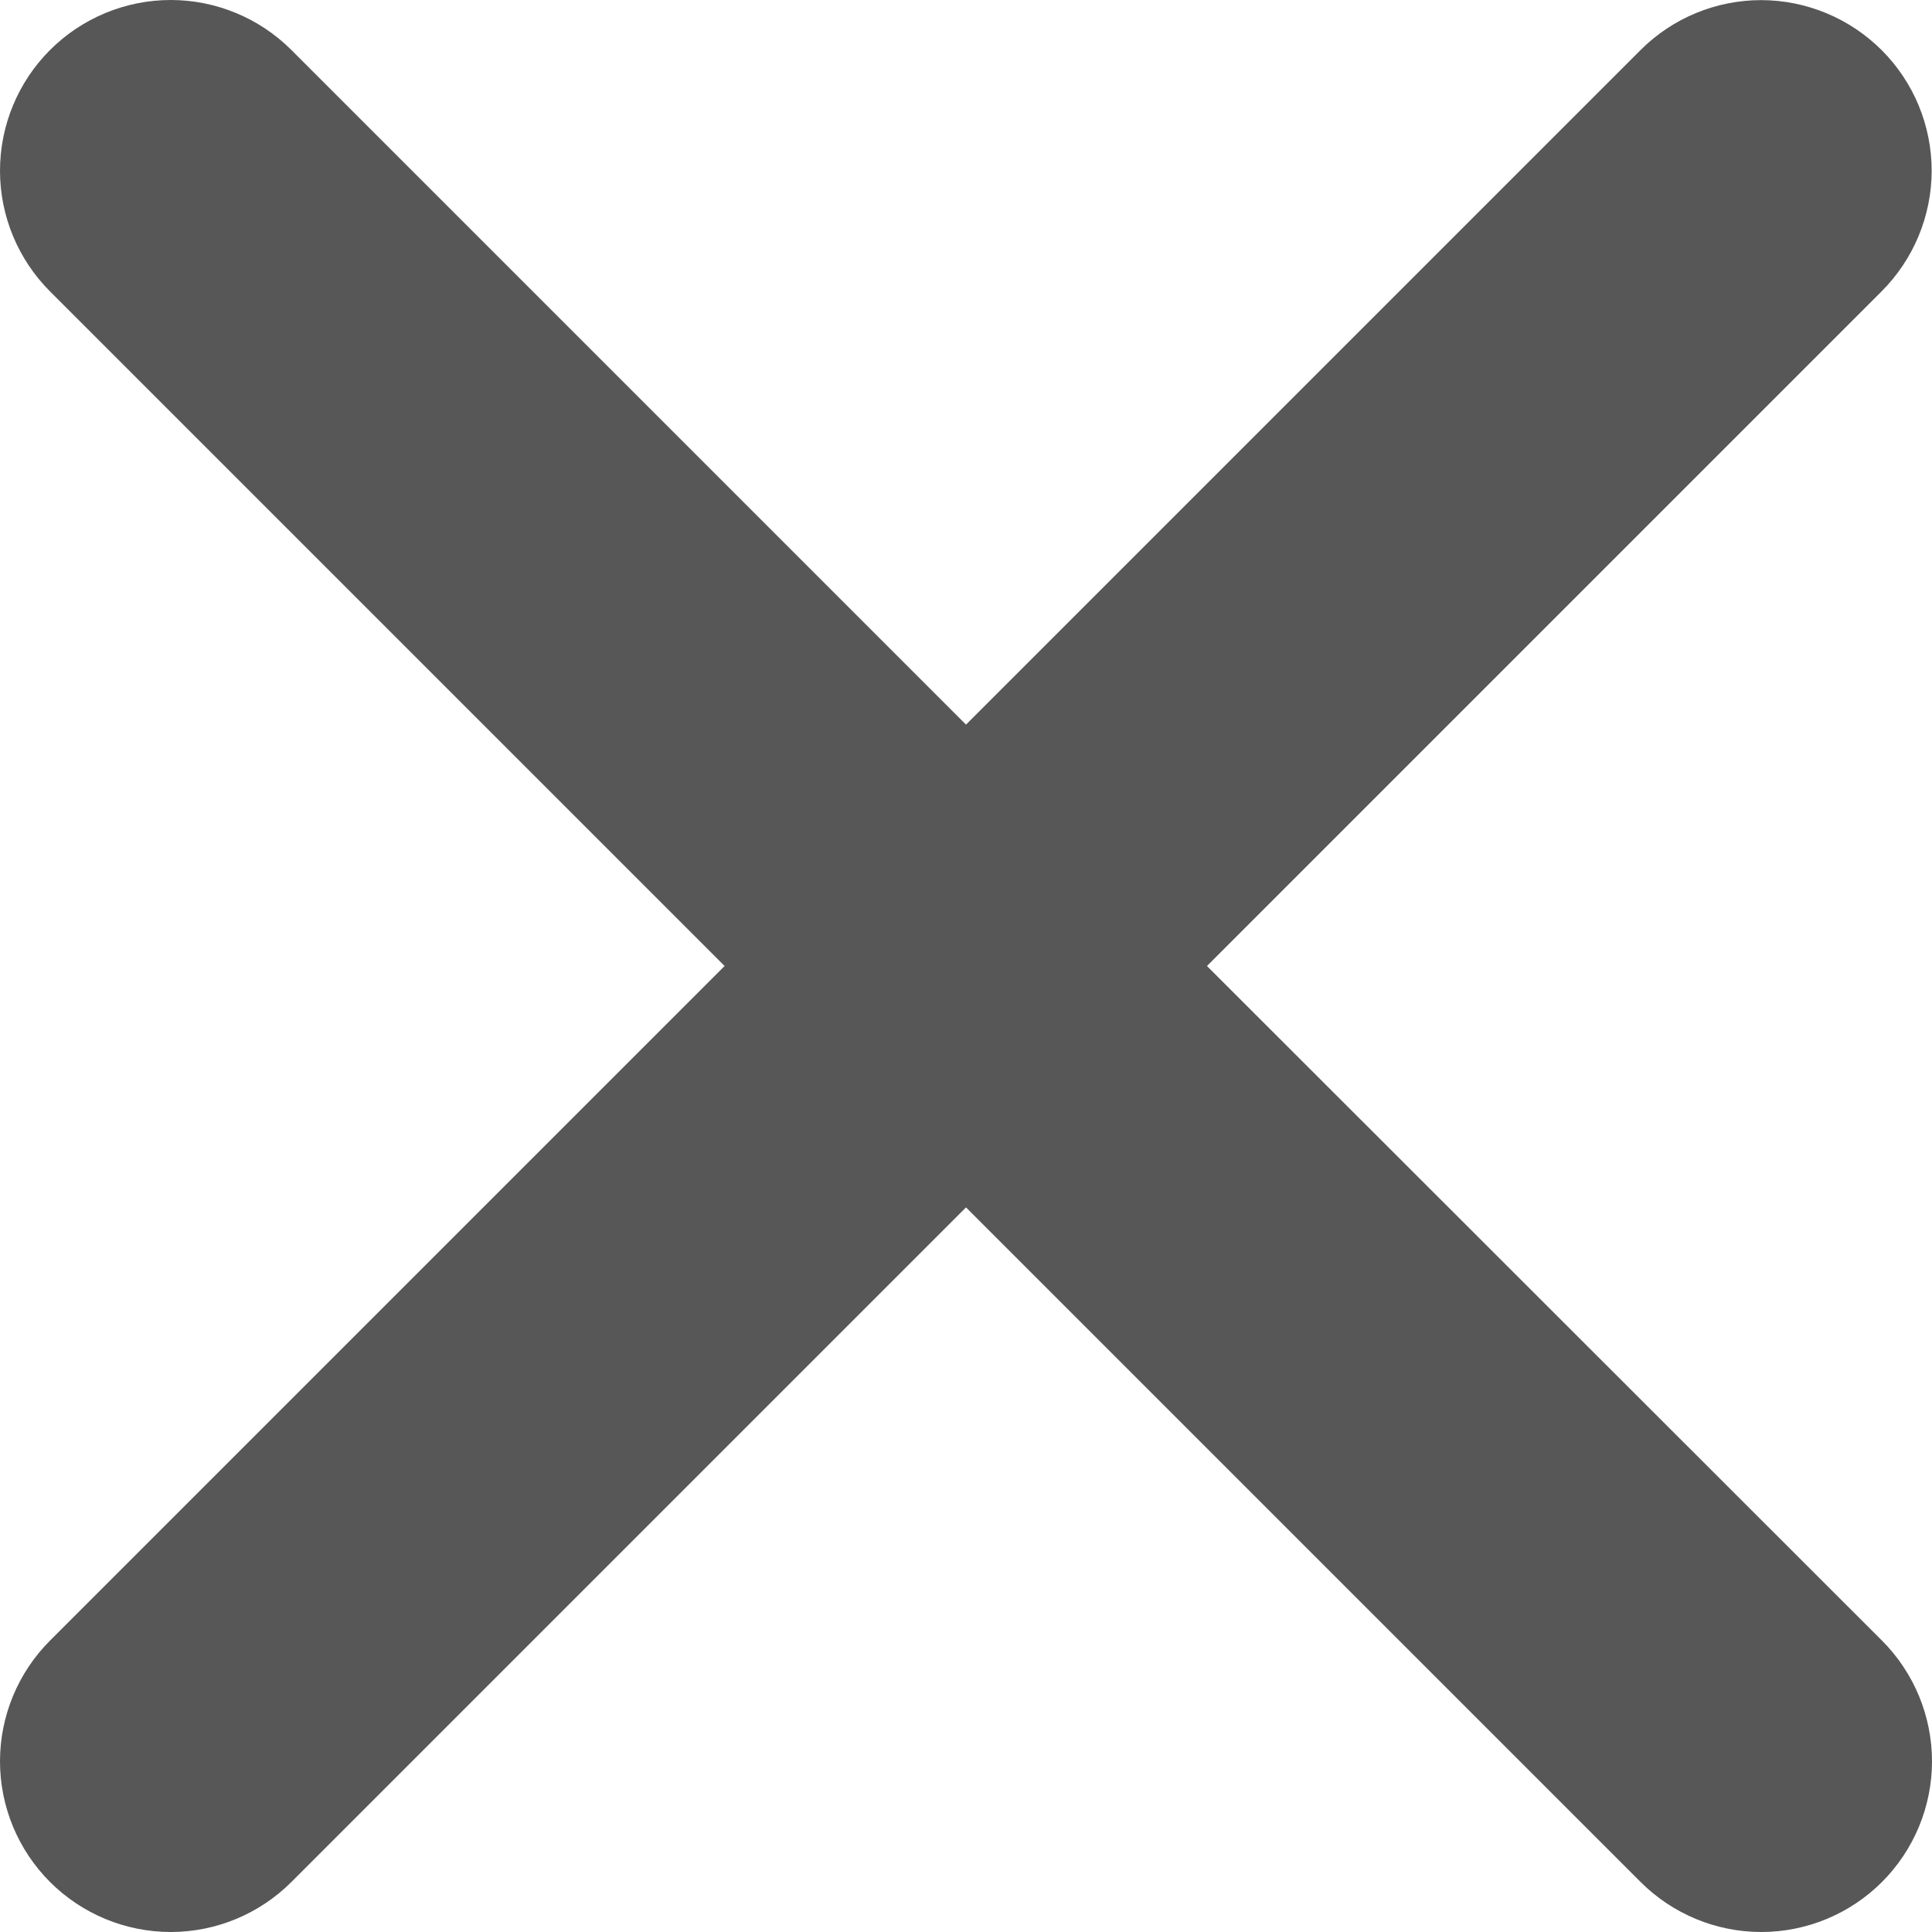
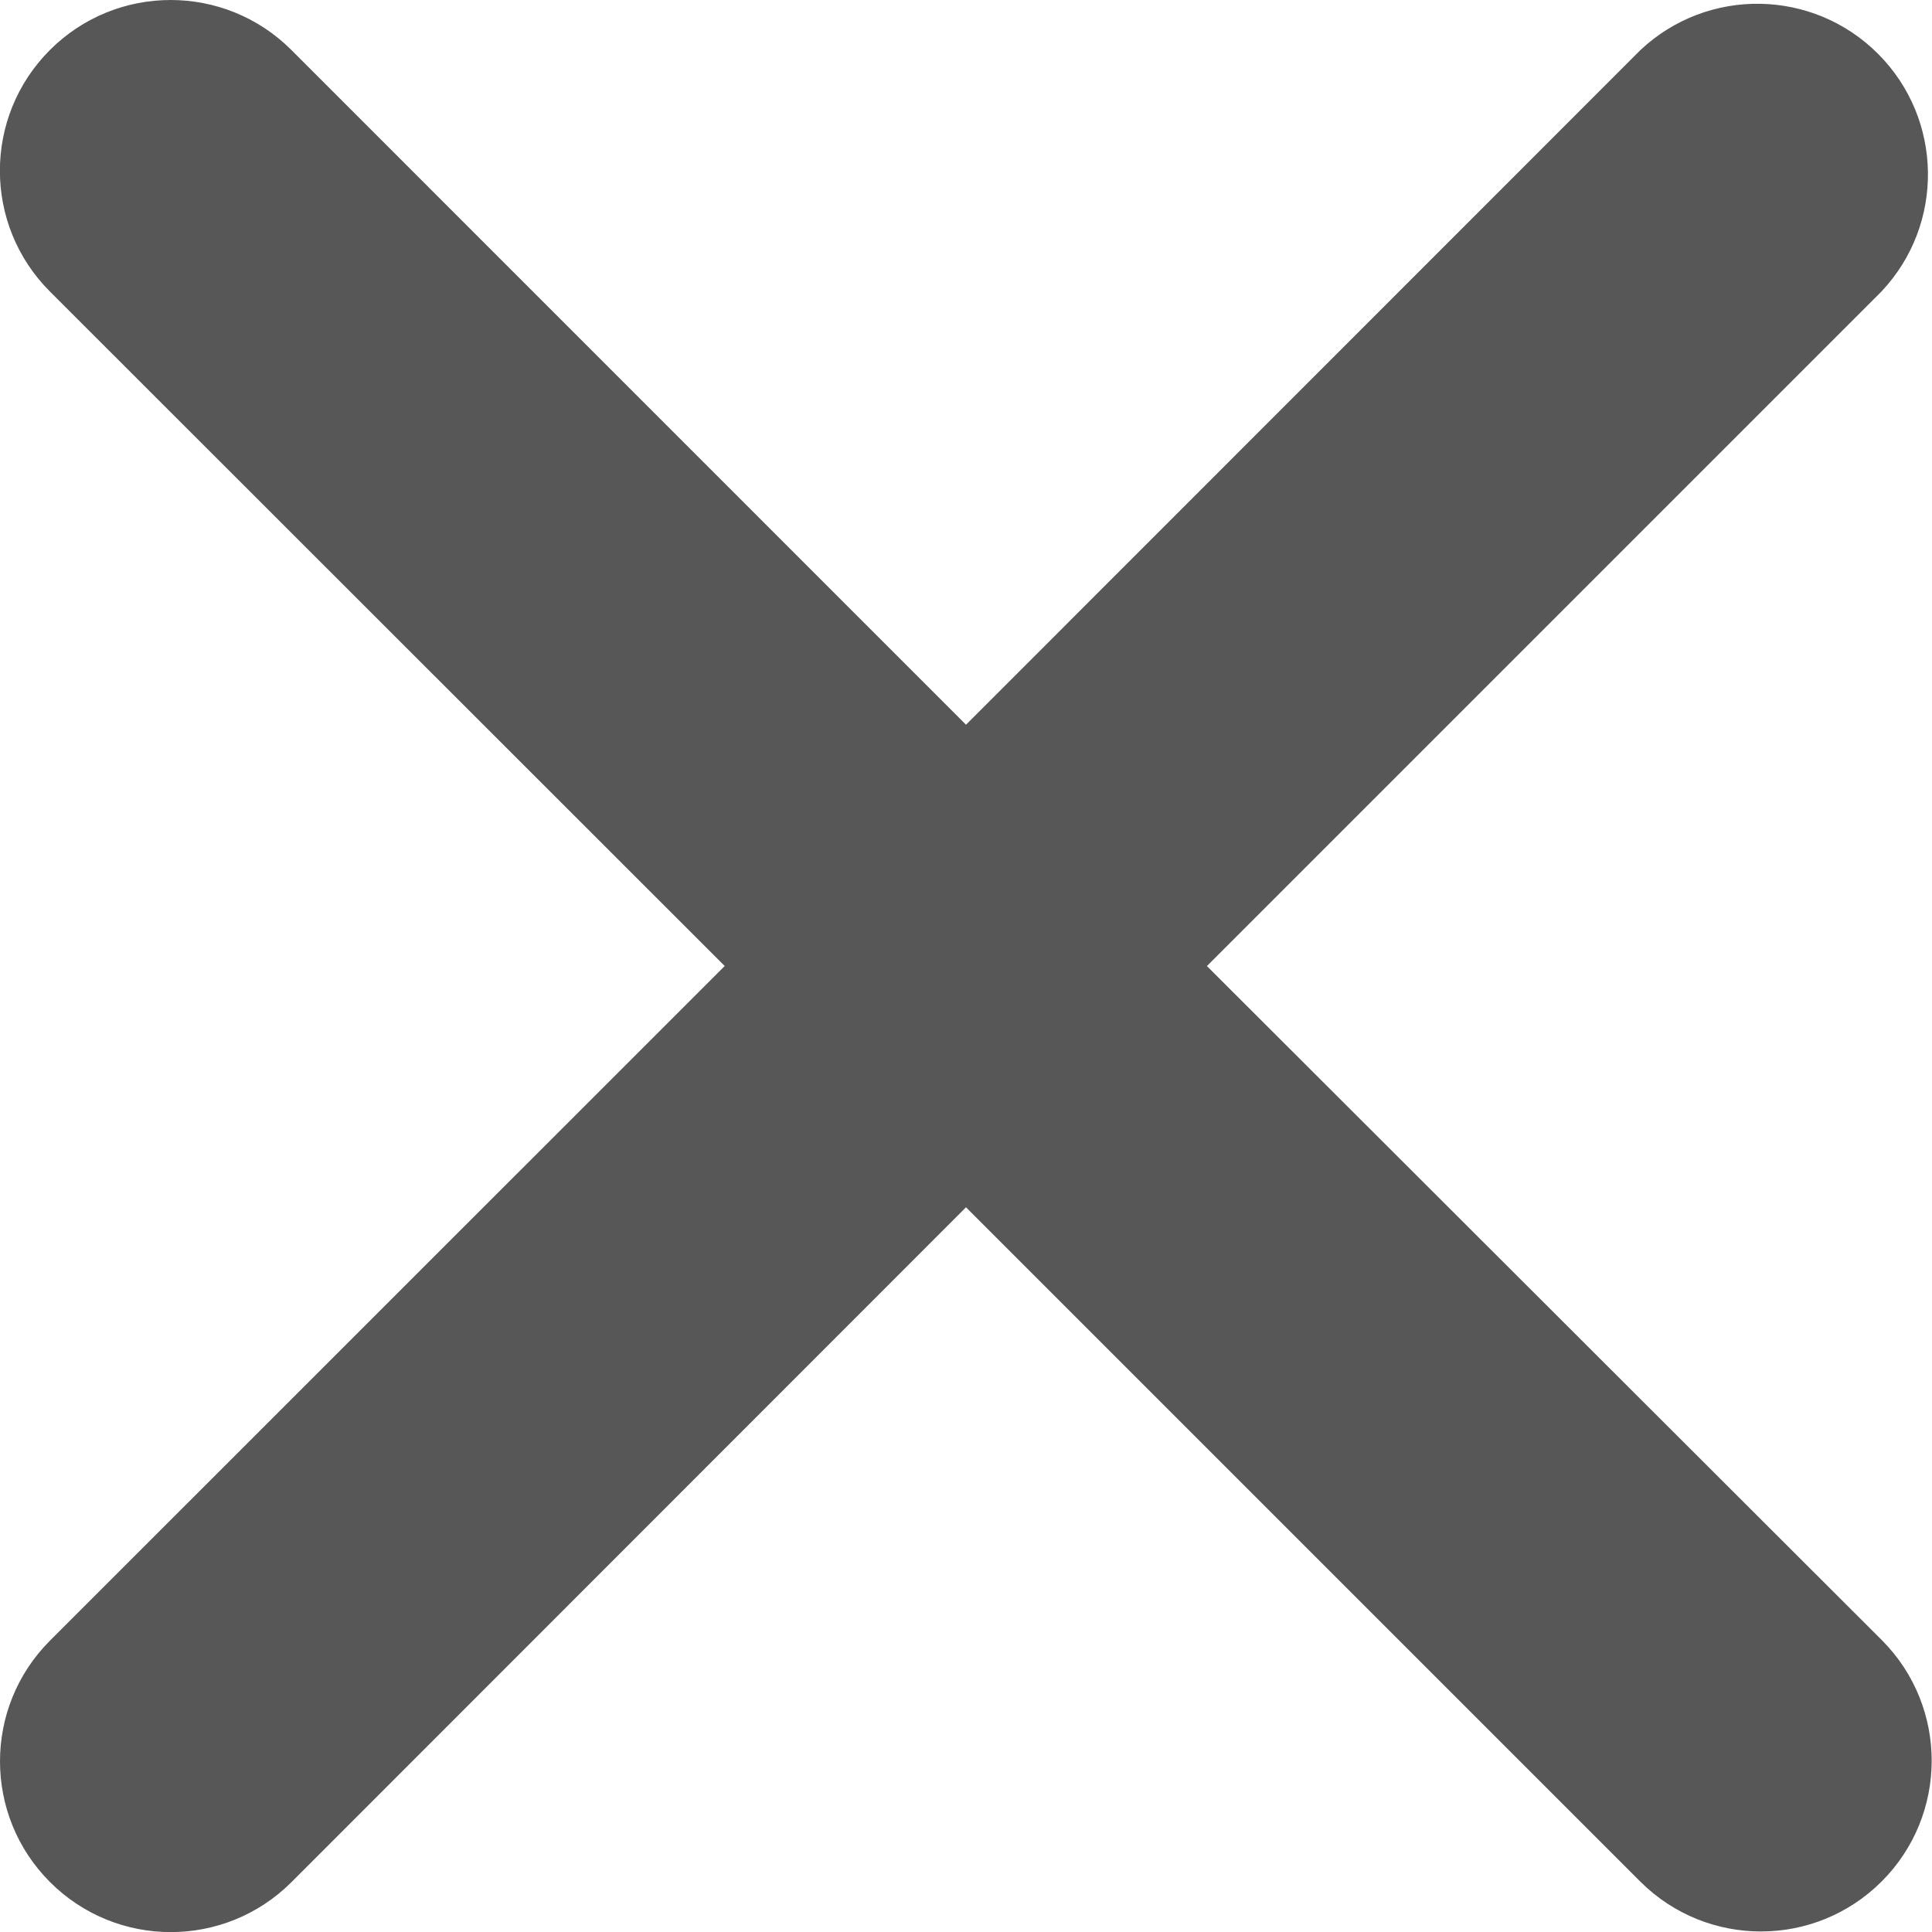
- <svg xmlns="http://www.w3.org/2000/svg" width="18" height="18" viewBox="0 0 18 18" fill="none">
-   <path d="M11.245 9L17.53 2.715C17.828 2.417 17.996 2.013 17.997 1.592C17.997 1.17 17.83 0.766 17.532 0.468C17.234 0.17 16.83 0.002 16.409 0.001C15.988 0.001 15.583 0.168 15.285 0.466L9 6.751L2.715 0.466C2.417 0.168 2.012 0 1.591 0C1.169 0 0.764 0.168 0.466 0.466C0.168 0.764 0 1.169 0 1.591C0 2.012 0.168 2.417 0.466 2.715L6.751 9L0.466 15.285C0.168 15.583 0 15.988 0 16.41C0 16.831 0.168 17.236 0.466 17.534C0.764 17.832 1.169 18 1.591 18C2.012 18 2.417 17.832 2.715 17.534L9 11.249L15.285 17.534C15.583 17.832 15.988 18 16.41 18C16.831 18 17.236 17.832 17.534 17.534C17.832 17.236 18 16.831 18 16.41C18 15.988 17.832 15.583 17.534 15.285L11.245 9Z" fill="#575757" />
+ <svg xmlns="http://www.w3.org/2000/svg" width="18" height="18" fill="none">
+   <path d="M11.245 9l6.285-6.285a1.59 1.59 0 00-2.245-2.25L9 6.752 2.715.466a1.59 1.59 0 00-2.25 2.25L6.752 9 .466 15.285a1.59 1.59 0 002.25 2.25L9 11.248l6.285 6.285a1.591 1.591 0 002.25-2.25L11.244 9z" fill="#575757" />
</svg>
